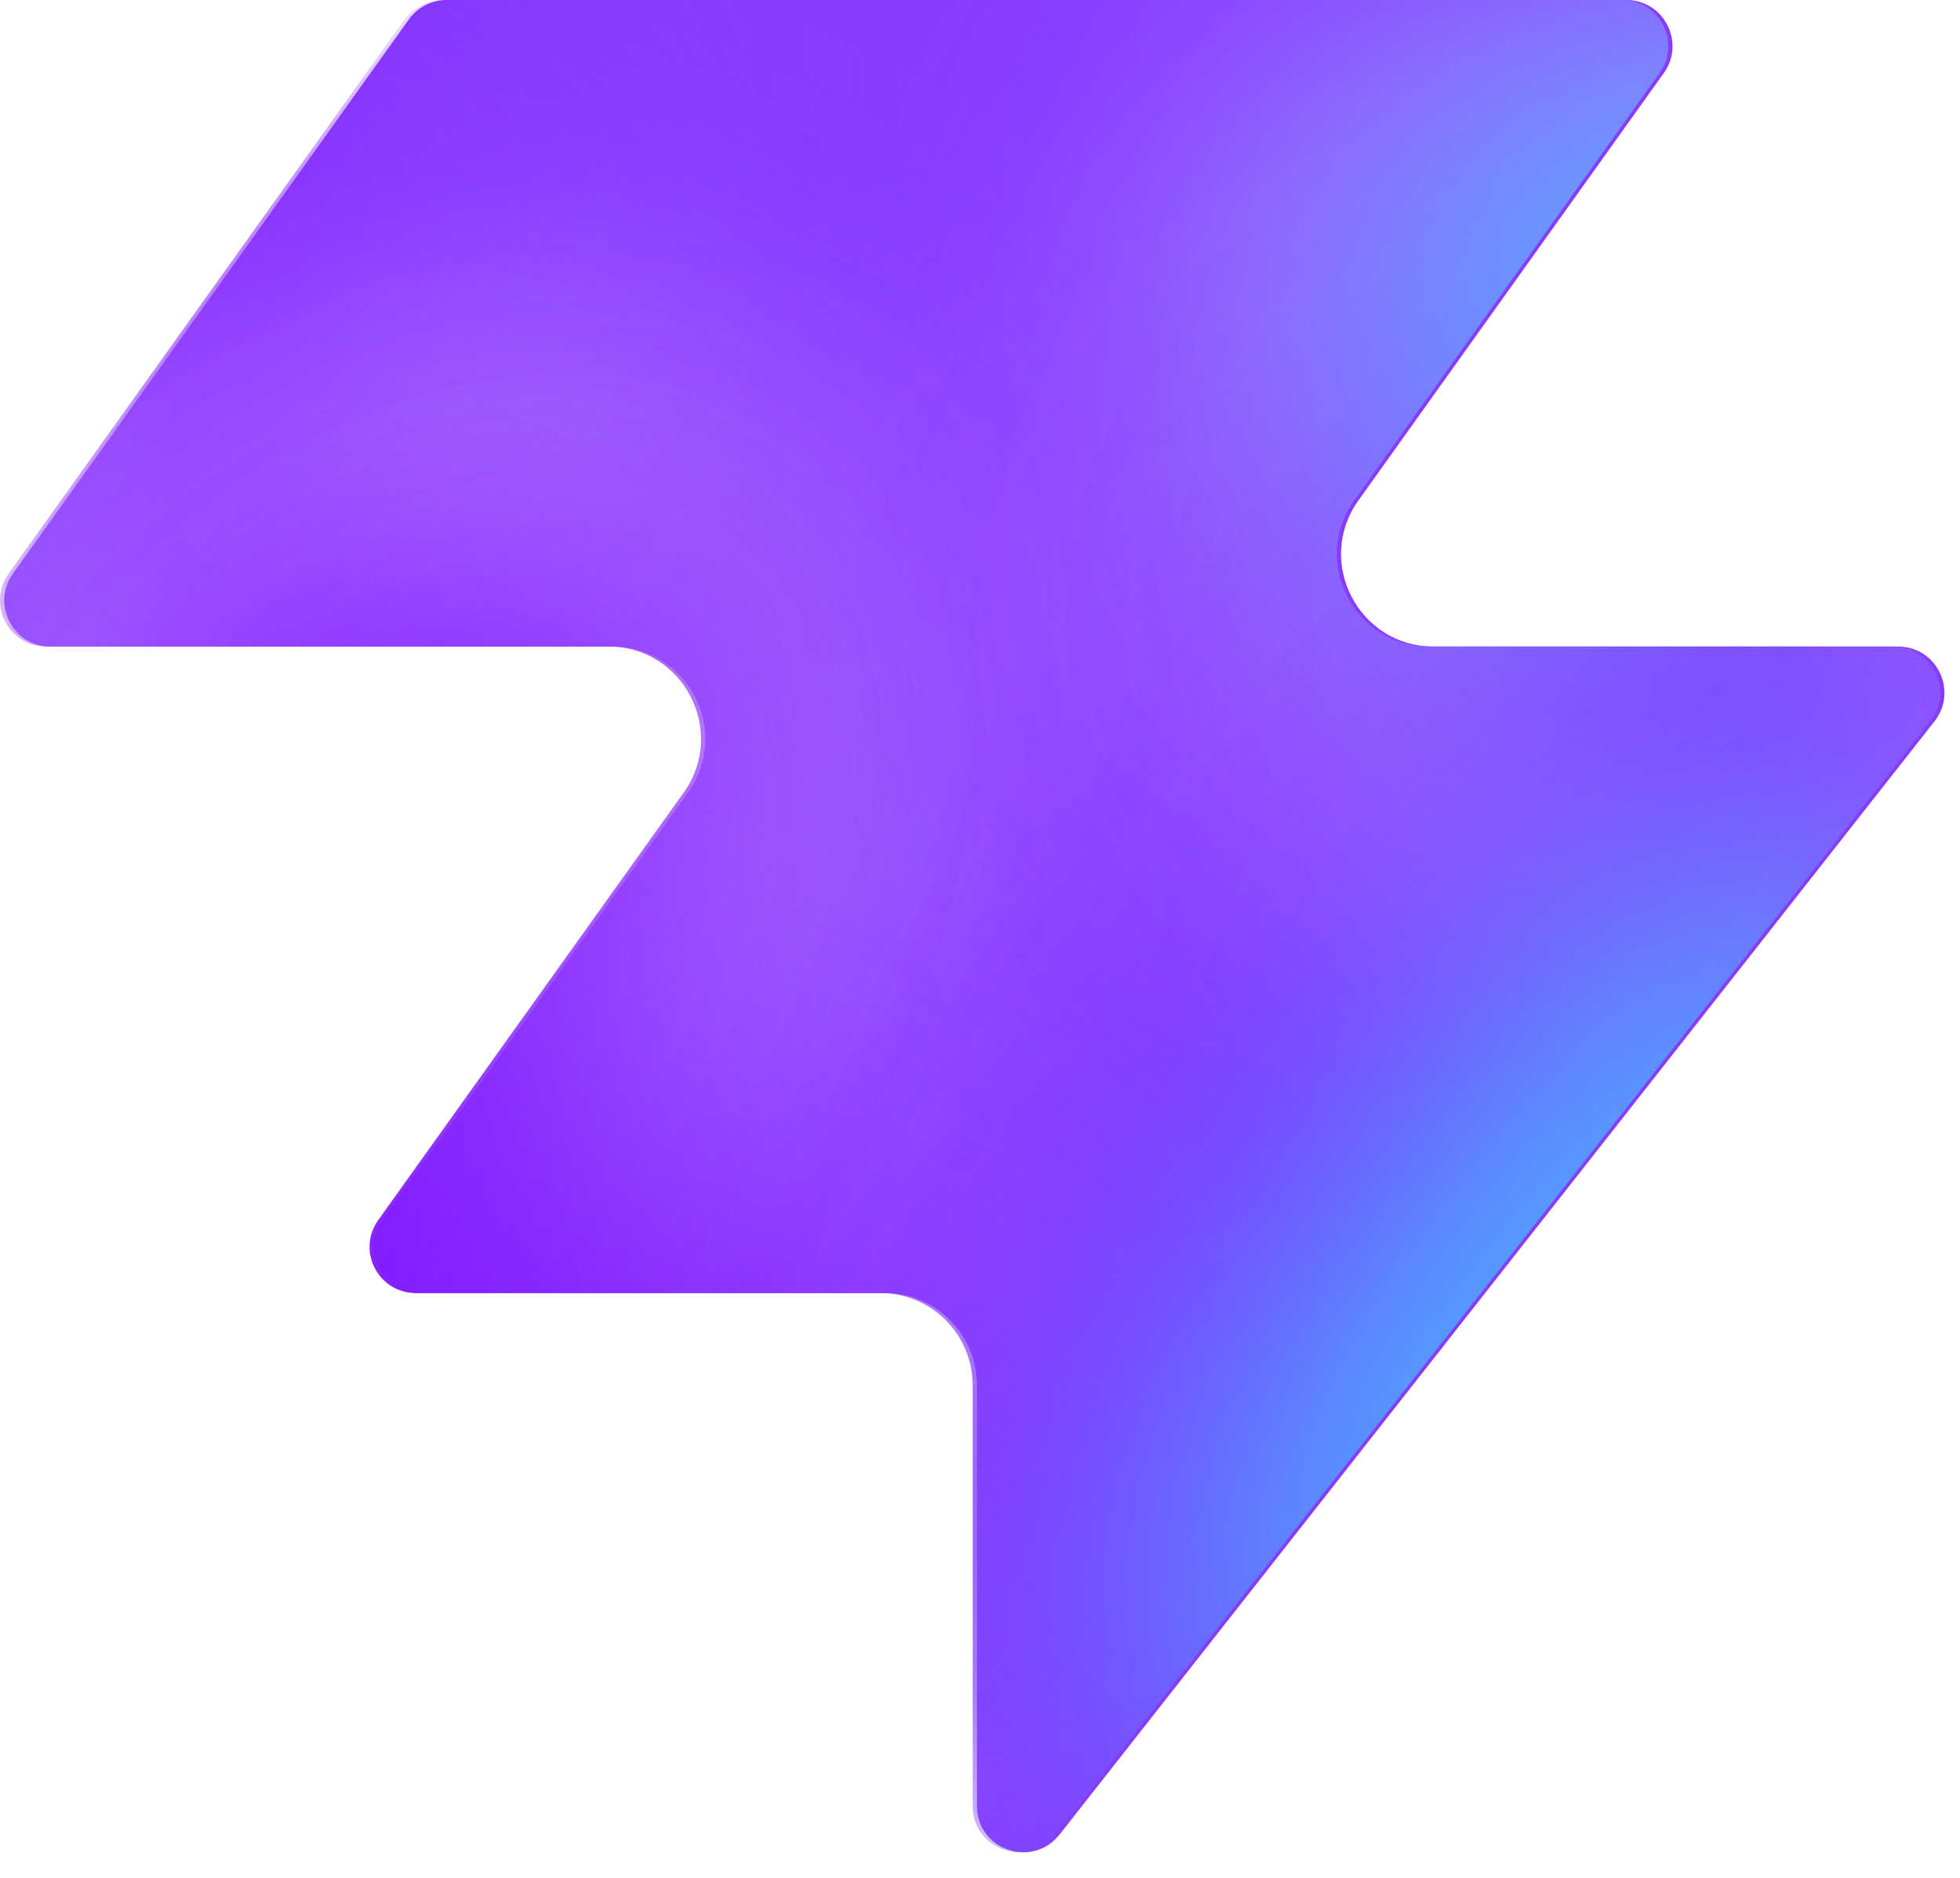
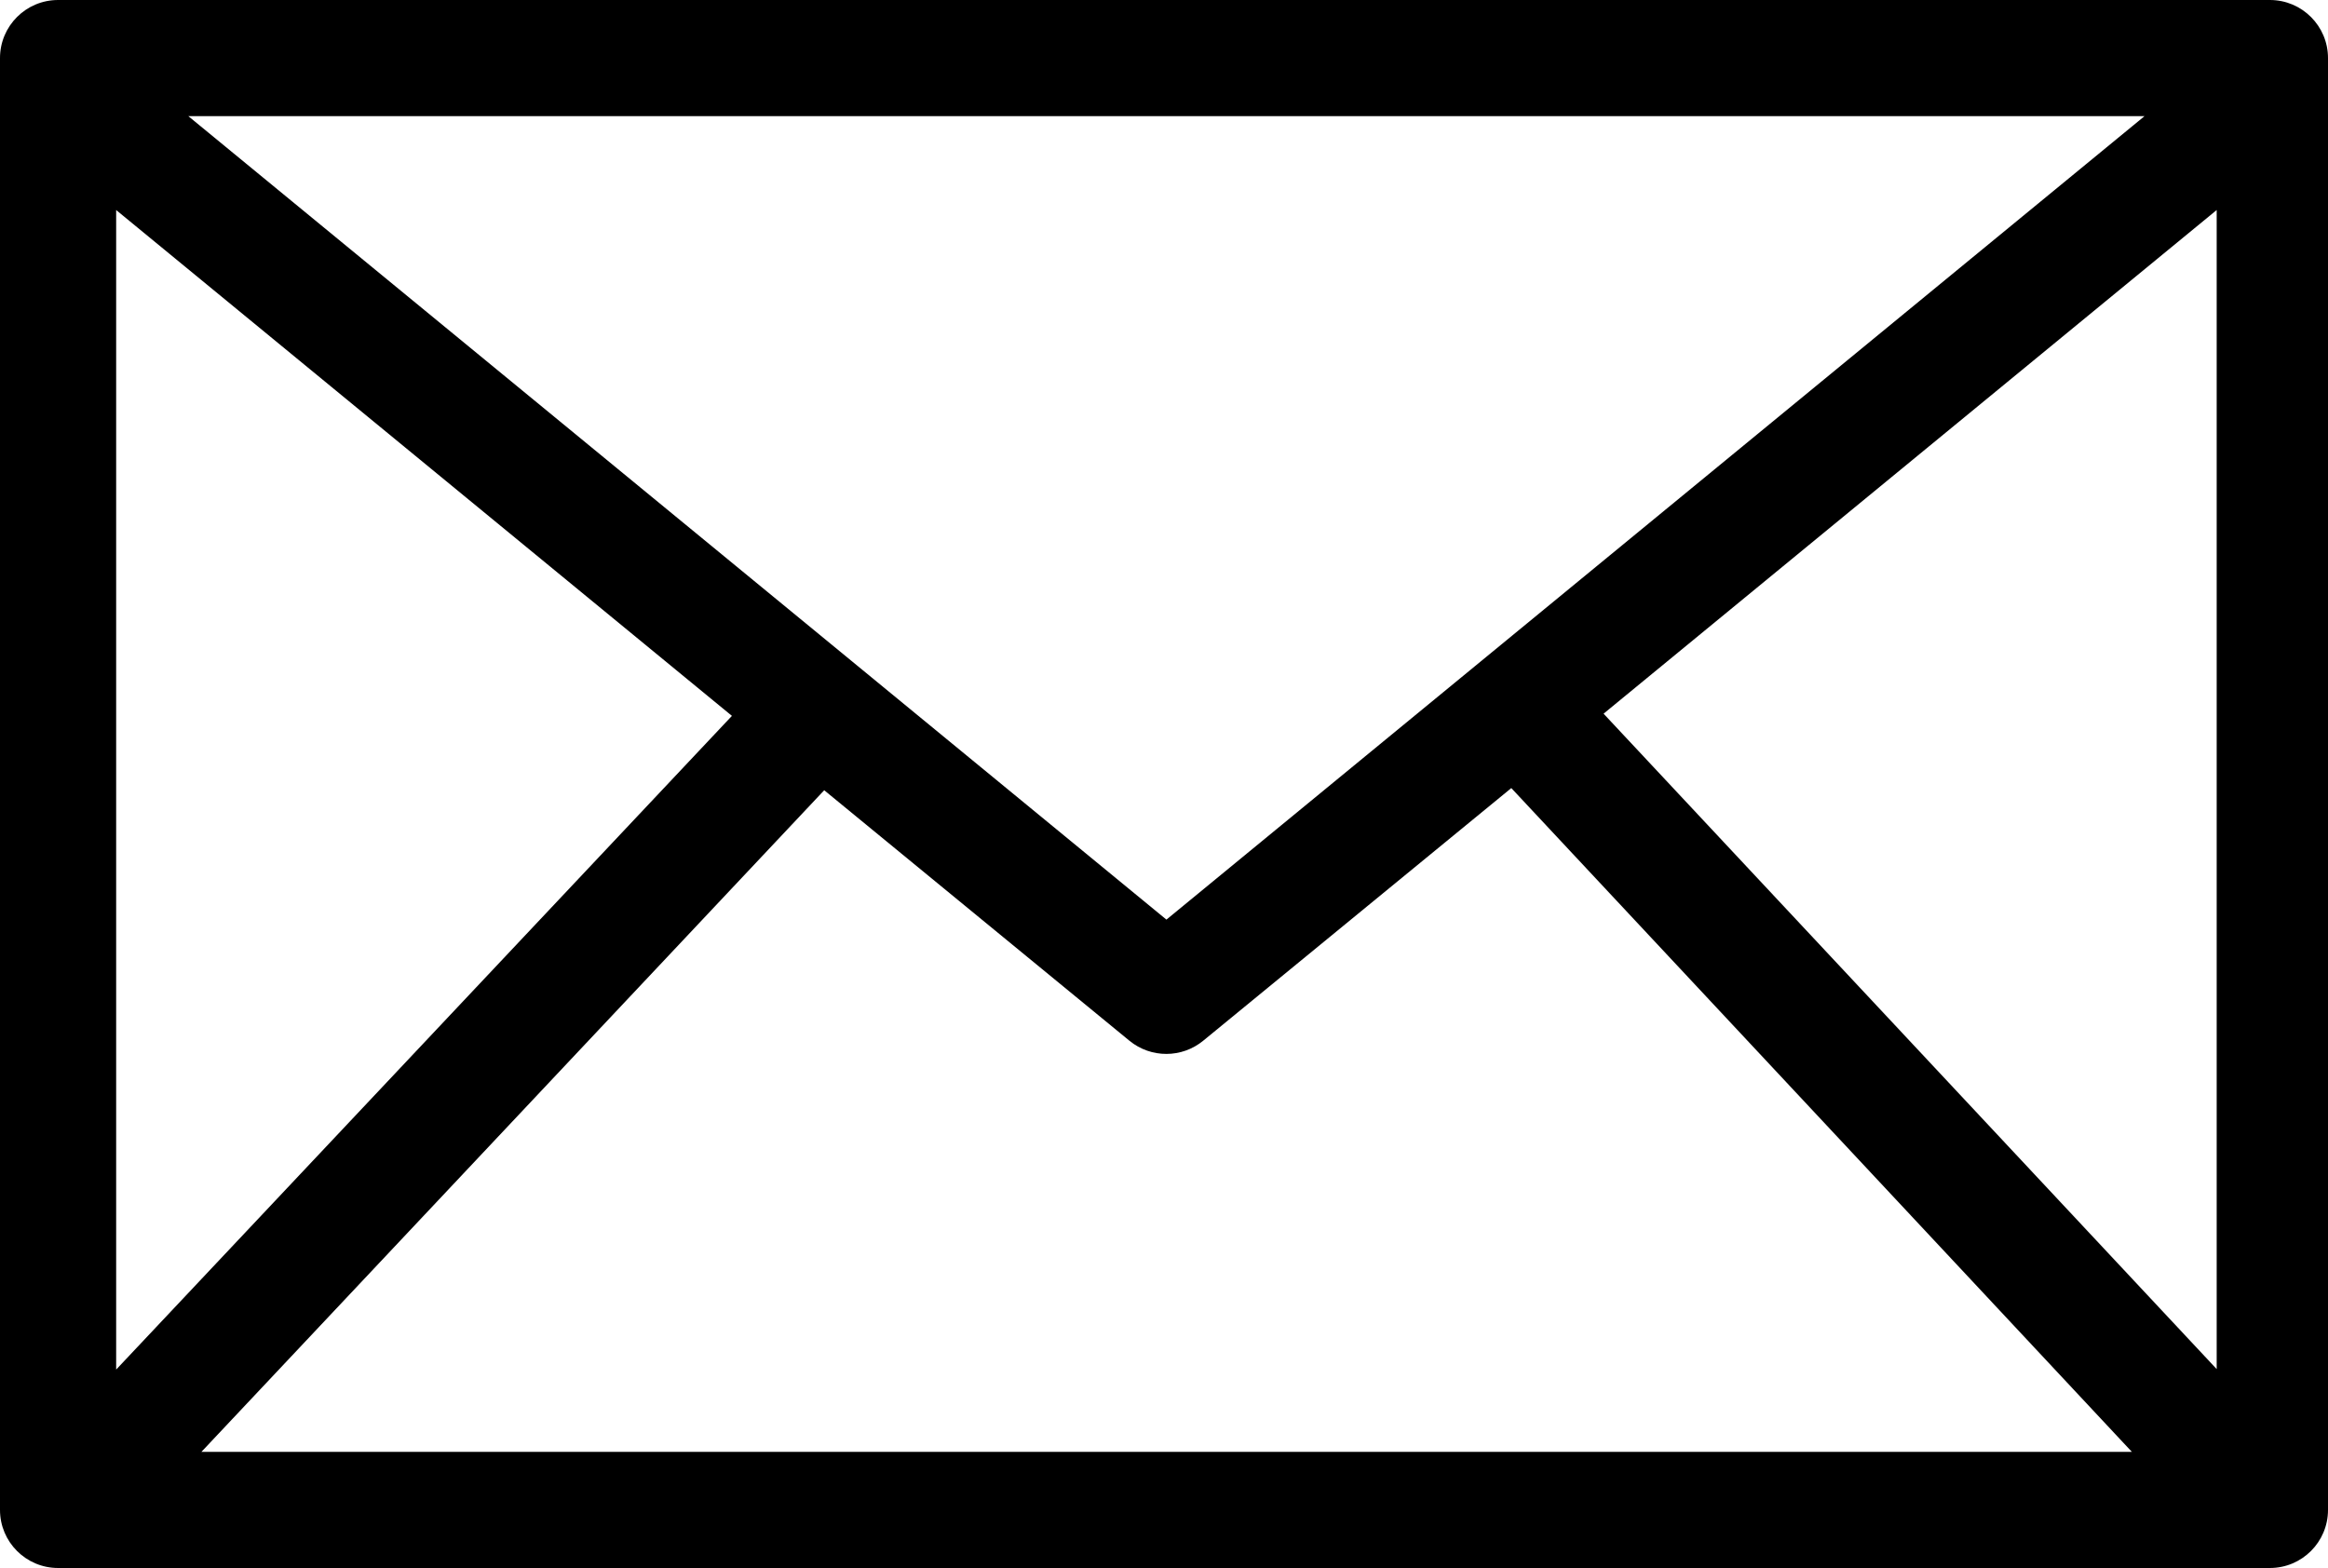
- <svg xmlns="http://www.w3.org/2000/svg" width="48" height="46" fill="none" viewBox="0 0 48 46">
-   <path fill="#863bff" d="M25.946 44.938c-.664.845-2.021.375-2.021-.698V33.937a2.26 2.26 0 0 0-2.262-2.262H10.287c-.92 0-1.456-1.04-.92-1.788l7.48-10.471c1.07-1.497 0-3.578-1.842-3.578H1.237c-.92 0-1.456-1.04-.92-1.788L10.013.474c.214-.297.556-.474.92-.474h28.894c.92 0 1.456 1.04.92 1.788l-7.48 10.471c-1.07 1.498 0 3.579 1.842 3.579h11.377c.943 0 1.473 1.088.89 1.83L25.947 44.94z" style="fill:#863bff;fill:color(display-p3 .525 .23 1);fill-opacity:1" />
-   <mask id="a" width="48" height="46" x="0" y="0" maskUnits="userSpaceOnUse" style="mask-type:alpha">
-     <path fill="#000" d="M25.842 44.938c-.664.844-2.021.375-2.021-.698V33.937a2.26 2.26 0 0 0-2.262-2.262H10.183c-.92 0-1.456-1.04-.92-1.788l7.48-10.471c1.07-1.498 0-3.579-1.842-3.579H1.133c-.92 0-1.456-1.04-.92-1.787L9.91.473c.214-.297.556-.474.92-.474h28.894c.92 0 1.456 1.04.92 1.788l-7.48 10.471c-1.07 1.498 0 3.578 1.842 3.578h11.377c.943 0 1.473 1.088.89 1.832L25.843 44.94z" style="fill:#000;fill-opacity:1" />
-   </mask>
-   <g mask="url(#a)">
-     <g filter="url(#b)">
-       <ellipse cx="5.508" cy="14.704" fill="#ede6ff" rx="5.508" ry="14.704" style="fill:#ede6ff;fill:color(display-p3 .927 .903 1);fill-opacity:1" transform="matrix(.00324 1 1 -.00324 -4.47 31.516)" />
-     </g>
-     <g filter="url(#c)">
-       <ellipse cx="10.399" cy="29.851" fill="#ede6ff" rx="10.399" ry="29.851" style="fill:#ede6ff;fill:color(display-p3 .927 .903 1);fill-opacity:1" transform="matrix(.00324 1 1 -.00324 -39.328 7.883)" />
-     </g>
-     <g filter="url(#d)">
-       <ellipse cx="5.508" cy="30.487" fill="#7e14ff" rx="5.508" ry="30.487" style="fill:#7e14ff;fill:color(display-p3 .492 .077 1);fill-opacity:1" transform="rotate(89.814 -25.913 -14.639)scale(1 -1)" />
-     </g>
-     <g filter="url(#e)">
-       <ellipse cx="5.508" cy="30.599" fill="#7e14ff" rx="5.508" ry="30.599" style="fill:#7e14ff;fill:color(display-p3 .492 .077 1);fill-opacity:1" transform="rotate(89.814 -32.644 -3.334)scale(1 -1)" />
-     </g>
-     <g filter="url(#f)">
-       <ellipse cx="5.508" cy="30.599" fill="#7e14ff" rx="5.508" ry="30.599" style="fill:#7e14ff;fill:color(display-p3 .492 .077 1);fill-opacity:1" transform="matrix(.00324 1 1 -.00324 -34.34 30.47)" />
-     </g>
-     <g filter="url(#g)">
-       <ellipse cx="14.072" cy="22.078" fill="#ede6ff" rx="14.072" ry="22.078" style="fill:#ede6ff;fill:color(display-p3 .927 .903 1);fill-opacity:1" transform="rotate(93.35 24.506 48.493)scale(-1 1)" />
-     </g>
-     <g filter="url(#h)">
-       <ellipse cx="3.47" cy="21.501" fill="#7e14ff" rx="3.47" ry="21.501" style="fill:#7e14ff;fill:color(display-p3 .492 .077 1);fill-opacity:1" transform="rotate(89.009 28.708 47.59)scale(-1 1)" />
-     </g>
-     <g filter="url(#i)">
-       <ellipse cx="3.47" cy="21.501" fill="#7e14ff" rx="3.47" ry="21.501" style="fill:#7e14ff;fill:color(display-p3 .492 .077 1);fill-opacity:1" transform="rotate(89.009 28.708 47.59)scale(-1 1)" />
-     </g>
-     <g filter="url(#j)">
-       <ellipse cx=".387" cy="8.972" fill="#7e14ff" rx="4.407" ry="29.108" style="fill:#7e14ff;fill:color(display-p3 .492 .077 1);fill-opacity:1" transform="rotate(39.51 .387 8.972)" />
-     </g>
-     <g filter="url(#k)">
-       <ellipse cx="47.523" cy="-6.092" fill="#7e14ff" rx="4.407" ry="29.108" style="fill:#7e14ff;fill:color(display-p3 .492 .077 1);fill-opacity:1" transform="rotate(37.892 47.523 -6.092)" />
-     </g>
-     <g filter="url(#l)">
-       <ellipse cx="41.412" cy="6.333" fill="#47bfff" rx="5.971" ry="9.665" style="fill:#47bfff;fill:color(display-p3 .28 .748 1);fill-opacity:1" transform="rotate(37.892 41.412 6.333)" />
-     </g>
-     <g filter="url(#m)">
-       <ellipse cx="-1.879" cy="38.332" fill="#7e14ff" rx="4.407" ry="29.108" style="fill:#7e14ff;fill:color(display-p3 .492 .077 1);fill-opacity:1" transform="rotate(37.892 -1.88 38.332)" />
-     </g>
-     <g filter="url(#n)">
-       <ellipse cx="-1.879" cy="38.332" fill="#7e14ff" rx="4.407" ry="29.108" style="fill:#7e14ff;fill:color(display-p3 .492 .077 1);fill-opacity:1" transform="rotate(37.892 -1.88 38.332)" />
-     </g>
-     <g filter="url(#o)">
-       <ellipse cx="35.651" cy="29.907" fill="#7e14ff" rx="4.407" ry="29.108" style="fill:#7e14ff;fill:color(display-p3 .492 .077 1);fill-opacity:1" transform="rotate(37.892 35.651 29.907)" />
-     </g>
-     <g filter="url(#p)">
-       <ellipse cx="38.418" cy="32.4" fill="#47bfff" rx="5.971" ry="15.297" style="fill:#47bfff;fill:color(display-p3 .28 .748 1);fill-opacity:1" transform="rotate(37.892 38.418 32.4)" />
-     </g>
-   </g>
-   <defs>
-     <filter id="b" width="60.045" height="41.654" x="-19.77" y="16.149" color-interpolation-filters="sRGB" filterUnits="userSpaceOnUse">
-       <feFlood flood-opacity="0" result="BackgroundImageFix" />
-       <feBlend in="SourceGraphic" in2="BackgroundImageFix" result="shape" />
-       <feGaussianBlur result="effect1_foregroundBlur_2002_17158" stdDeviation="7.659" />
-     </filter>
-     <filter id="c" width="90.34" height="51.437" x="-54.613" y="-7.533" color-interpolation-filters="sRGB" filterUnits="userSpaceOnUse">
-       <feFlood flood-opacity="0" result="BackgroundImageFix" />
-       <feBlend in="SourceGraphic" in2="BackgroundImageFix" result="shape" />
-       <feGaussianBlur result="effect1_foregroundBlur_2002_17158" stdDeviation="7.659" />
-     </filter>
-     <filter id="d" width="79.355" height="29.4" x="-49.64" y="2.03" color-interpolation-filters="sRGB" filterUnits="userSpaceOnUse">
-       <feFlood flood-opacity="0" result="BackgroundImageFix" />
-       <feBlend in="SourceGraphic" in2="BackgroundImageFix" result="shape" />
-       <feGaussianBlur result="effect1_foregroundBlur_2002_17158" stdDeviation="4.596" />
-     </filter>
-     <filter id="e" width="79.579" height="29.4" x="-45.045" y="20.029" color-interpolation-filters="sRGB" filterUnits="userSpaceOnUse">
-       <feFlood flood-opacity="0" result="BackgroundImageFix" />
-       <feBlend in="SourceGraphic" in2="BackgroundImageFix" result="shape" />
-       <feGaussianBlur result="effect1_foregroundBlur_2002_17158" stdDeviation="4.596" />
-     </filter>
-     <filter id="f" width="79.579" height="29.4" x="-43.513" y="21.178" color-interpolation-filters="sRGB" filterUnits="userSpaceOnUse">
-       <feFlood flood-opacity="0" result="BackgroundImageFix" />
-       <feBlend in="SourceGraphic" in2="BackgroundImageFix" result="shape" />
-       <feGaussianBlur result="effect1_foregroundBlur_2002_17158" stdDeviation="4.596" />
-     </filter>
-     <filter id="g" width="74.749" height="58.852" x="15.756" y="-17.901" color-interpolation-filters="sRGB" filterUnits="userSpaceOnUse">
-       <feFlood flood-opacity="0" result="BackgroundImageFix" />
-       <feBlend in="SourceGraphic" in2="BackgroundImageFix" result="shape" />
-       <feGaussianBlur result="effect1_foregroundBlur_2002_17158" stdDeviation="7.659" />
-     </filter>
-     <filter id="h" width="61.377" height="25.362" x="23.548" y="2.284" color-interpolation-filters="sRGB" filterUnits="userSpaceOnUse">
-       <feFlood flood-opacity="0" result="BackgroundImageFix" />
-       <feBlend in="SourceGraphic" in2="BackgroundImageFix" result="shape" />
-       <feGaussianBlur result="effect1_foregroundBlur_2002_17158" stdDeviation="4.596" />
-     </filter>
-     <filter id="i" width="61.377" height="25.362" x="23.548" y="2.284" color-interpolation-filters="sRGB" filterUnits="userSpaceOnUse">
-       <feFlood flood-opacity="0" result="BackgroundImageFix" />
-       <feBlend in="SourceGraphic" in2="BackgroundImageFix" result="shape" />
-       <feGaussianBlur result="effect1_foregroundBlur_2002_17158" stdDeviation="4.596" />
-     </filter>
-     <filter id="j" width="56.045" height="63.649" x="-27.636" y="-22.853" color-interpolation-filters="sRGB" filterUnits="userSpaceOnUse">
-       <feFlood flood-opacity="0" result="BackgroundImageFix" />
-       <feBlend in="SourceGraphic" in2="BackgroundImageFix" result="shape" />
-       <feGaussianBlur result="effect1_foregroundBlur_2002_17158" stdDeviation="4.596" />
-     </filter>
-     <filter id="k" width="54.814" height="64.646" x="20.116" y="-38.415" color-interpolation-filters="sRGB" filterUnits="userSpaceOnUse">
-       <feFlood flood-opacity="0" result="BackgroundImageFix" />
-       <feBlend in="SourceGraphic" in2="BackgroundImageFix" result="shape" />
-       <feGaussianBlur result="effect1_foregroundBlur_2002_17158" stdDeviation="4.596" />
-     </filter>
-     <filter id="l" width="33.541" height="35.313" x="24.641" y="-11.323" color-interpolation-filters="sRGB" filterUnits="userSpaceOnUse">
-       <feFlood flood-opacity="0" result="BackgroundImageFix" />
-       <feBlend in="SourceGraphic" in2="BackgroundImageFix" result="shape" />
-       <feGaussianBlur result="effect1_foregroundBlur_2002_17158" stdDeviation="4.596" />
-     </filter>
-     <filter id="m" width="54.814" height="64.646" x="-29.286" y="6.009" color-interpolation-filters="sRGB" filterUnits="userSpaceOnUse">
-       <feFlood flood-opacity="0" result="BackgroundImageFix" />
-       <feBlend in="SourceGraphic" in2="BackgroundImageFix" result="shape" />
-       <feGaussianBlur result="effect1_foregroundBlur_2002_17158" stdDeviation="4.596" />
-     </filter>
-     <filter id="n" width="54.814" height="64.646" x="-29.286" y="6.009" color-interpolation-filters="sRGB" filterUnits="userSpaceOnUse">
-       <feFlood flood-opacity="0" result="BackgroundImageFix" />
-       <feBlend in="SourceGraphic" in2="BackgroundImageFix" result="shape" />
-       <feGaussianBlur result="effect1_foregroundBlur_2002_17158" stdDeviation="4.596" />
-     </filter>
-     <filter id="o" width="54.814" height="64.646" x="8.244" y="-2.416" color-interpolation-filters="sRGB" filterUnits="userSpaceOnUse">
-       <feFlood flood-opacity="0" result="BackgroundImageFix" />
-       <feBlend in="SourceGraphic" in2="BackgroundImageFix" result="shape" />
-       <feGaussianBlur result="effect1_foregroundBlur_2002_17158" stdDeviation="4.596" />
-     </filter>
-     <filter id="p" width="39.409" height="43.623" x="18.713" y="10.588" color-interpolation-filters="sRGB" filterUnits="userSpaceOnUse">
-       <feFlood flood-opacity="0" result="BackgroundImageFix" />
-       <feBlend in="SourceGraphic" in2="BackgroundImageFix" result="shape" />
-       <feGaussianBlur result="effect1_foregroundBlur_2002_17158" stdDeviation="4.596" />
-     </filter>
-   </defs>
+ <svg xmlns="http://www.w3.org/2000/svg" data-name="Layer 1" viewBox="0 0 481 324" x="0px" y="0px" version="1.1" id="svg2" width="481" height="324">
+   <defs id="defs2" />
+   <rect style="display:none;fill:#f9f9f9;fill-rule:evenodd;stroke:#000000;stroke-width:0.657;stroke-linecap:round;stroke-linejoin:round;paint-order:fill markers stroke" id="rect1" width="483.2" height="326.4" x="-0.8" y="2.6226044e-09" />
+   <path d="M 481,12 A 12,12 0 0 0 469,0 H 12 A 12,12 0 0 0 0,12 v 300 a 12,12 0 0 0 12,12 h 457 a 12,12 0 0 0 12,-12 z M 241,190.023 38.91,24 H 443.09 Z M 151.226,147.923 24,283 V 43.4 Z m 19.068,15.367 63.089,51.781 a 12.018,12.018 0 0 0 15.234,-0.036 L 312.258,162.843 440.473,300 H 41.619 Z M 331.322,147.47 458,43.4 v 239.5 z" id="path1" style="display:inline" />
</svg>
